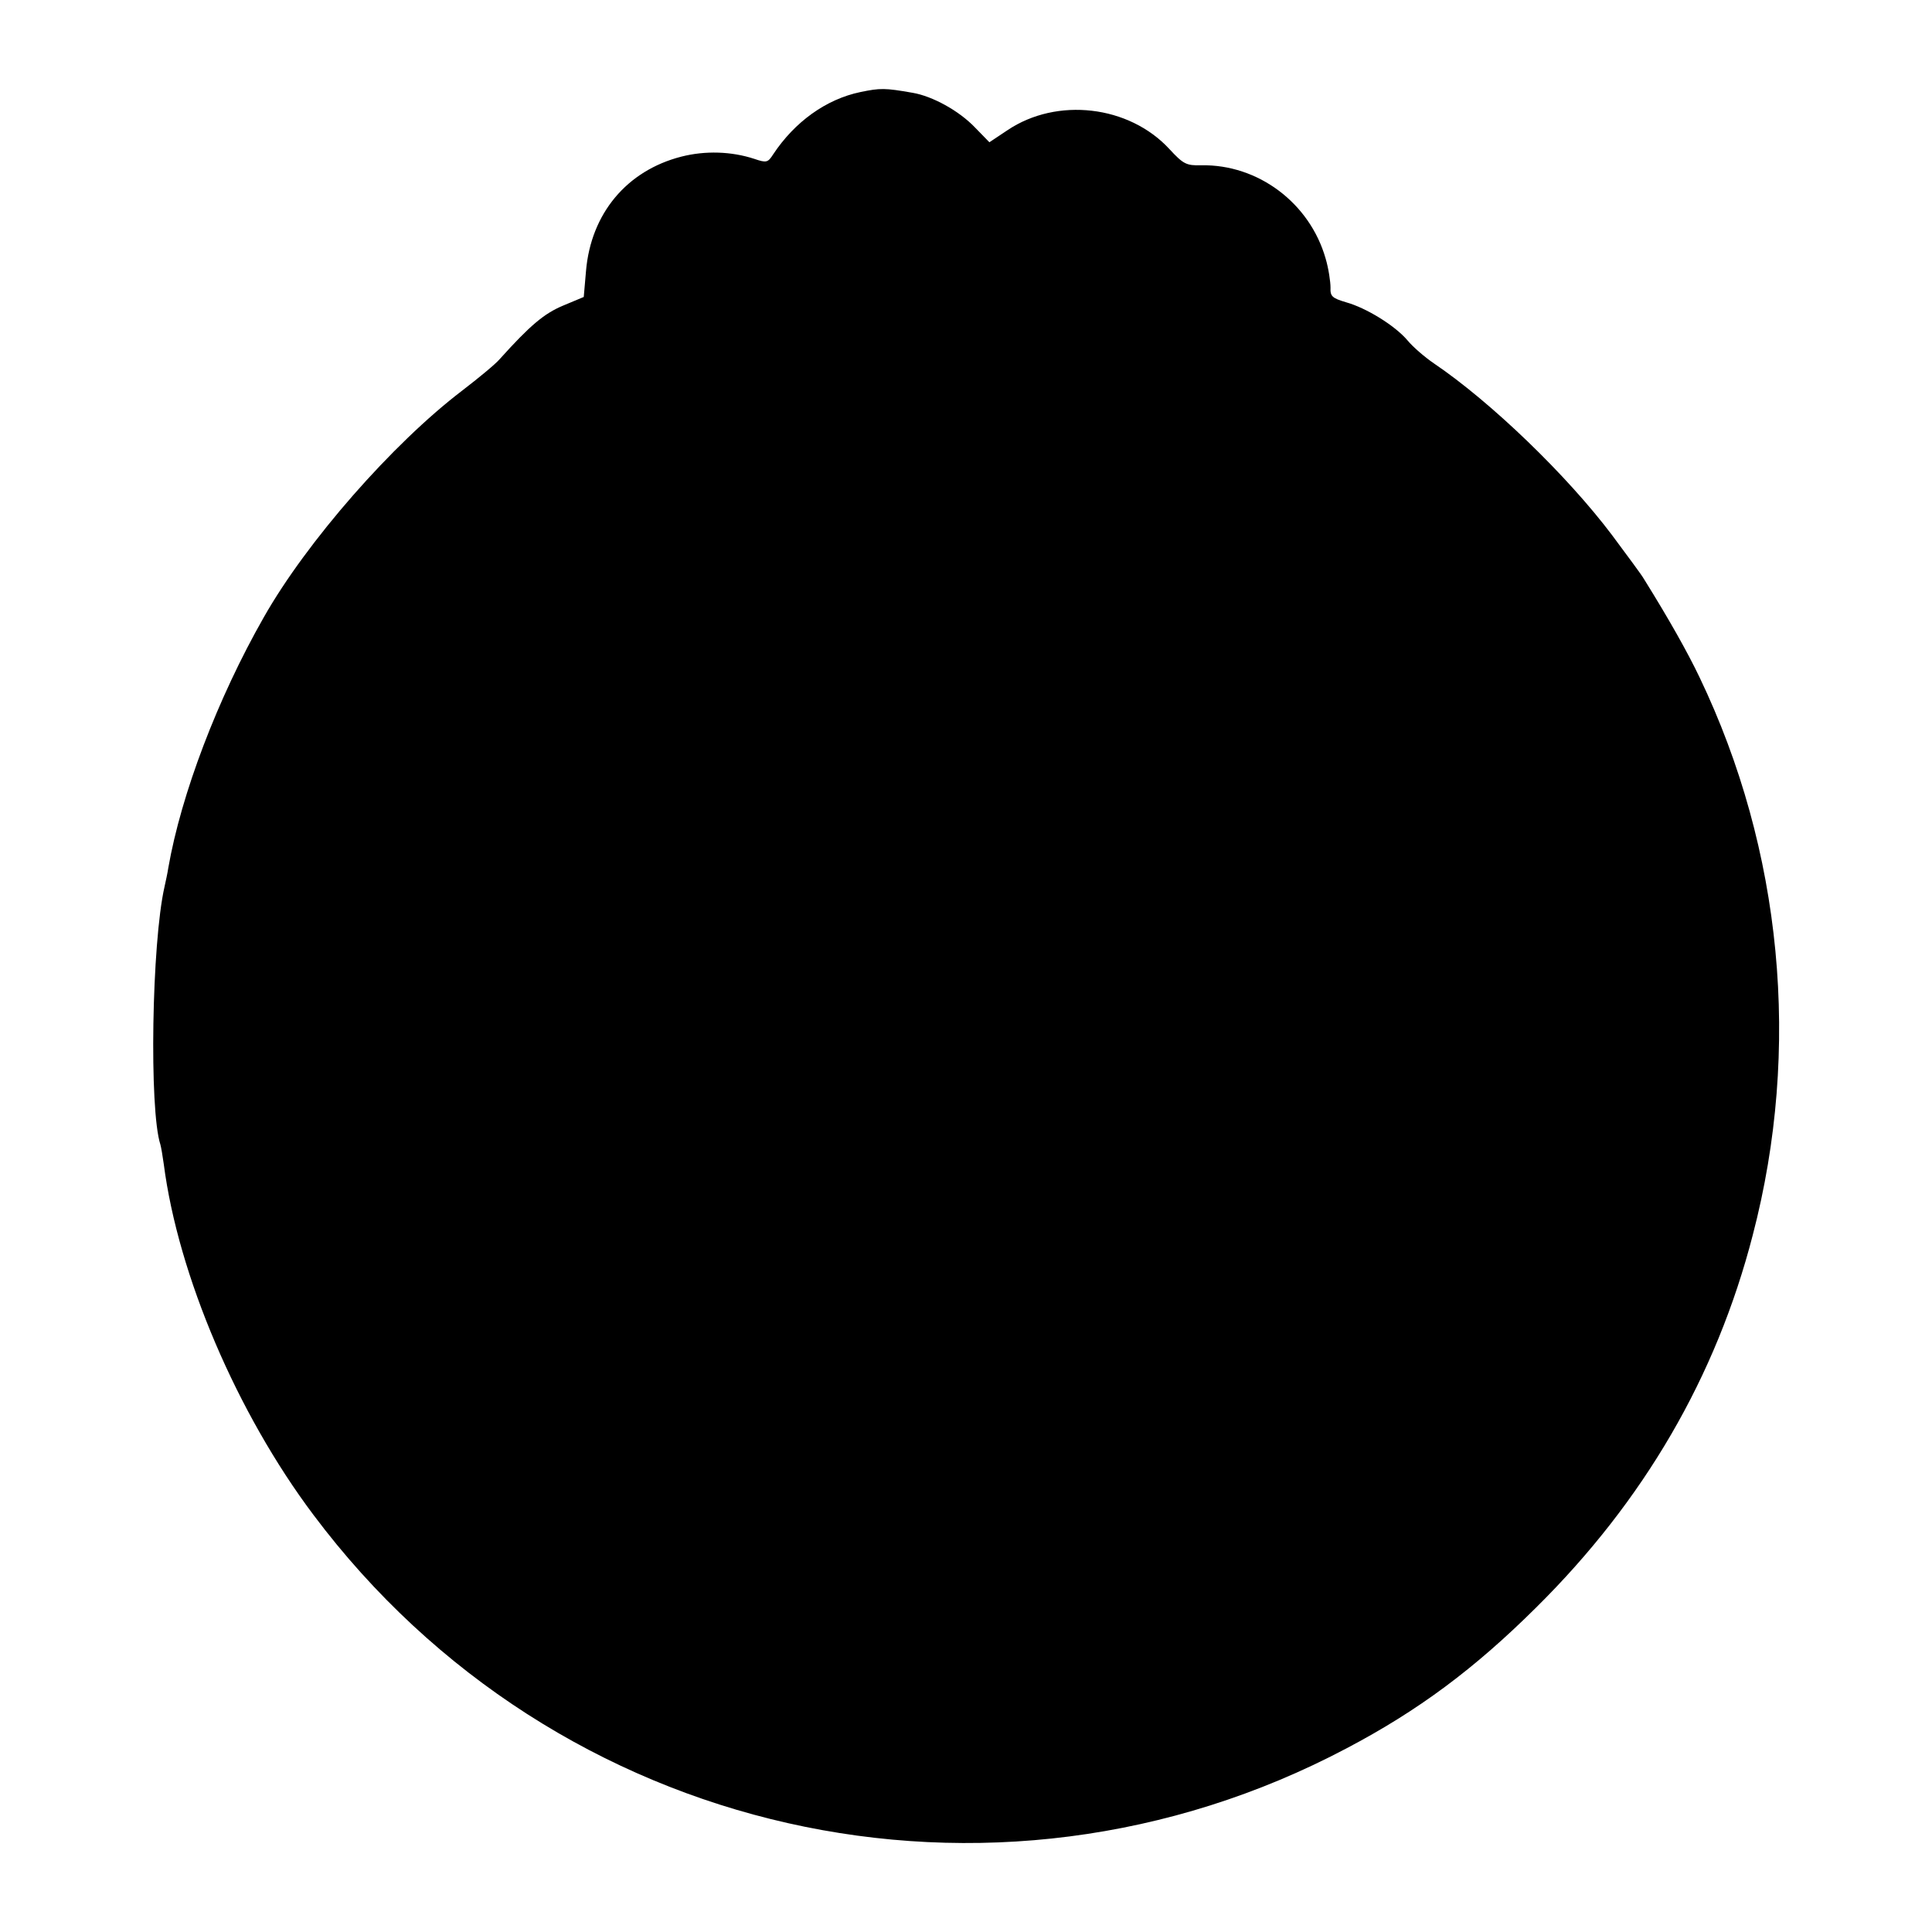
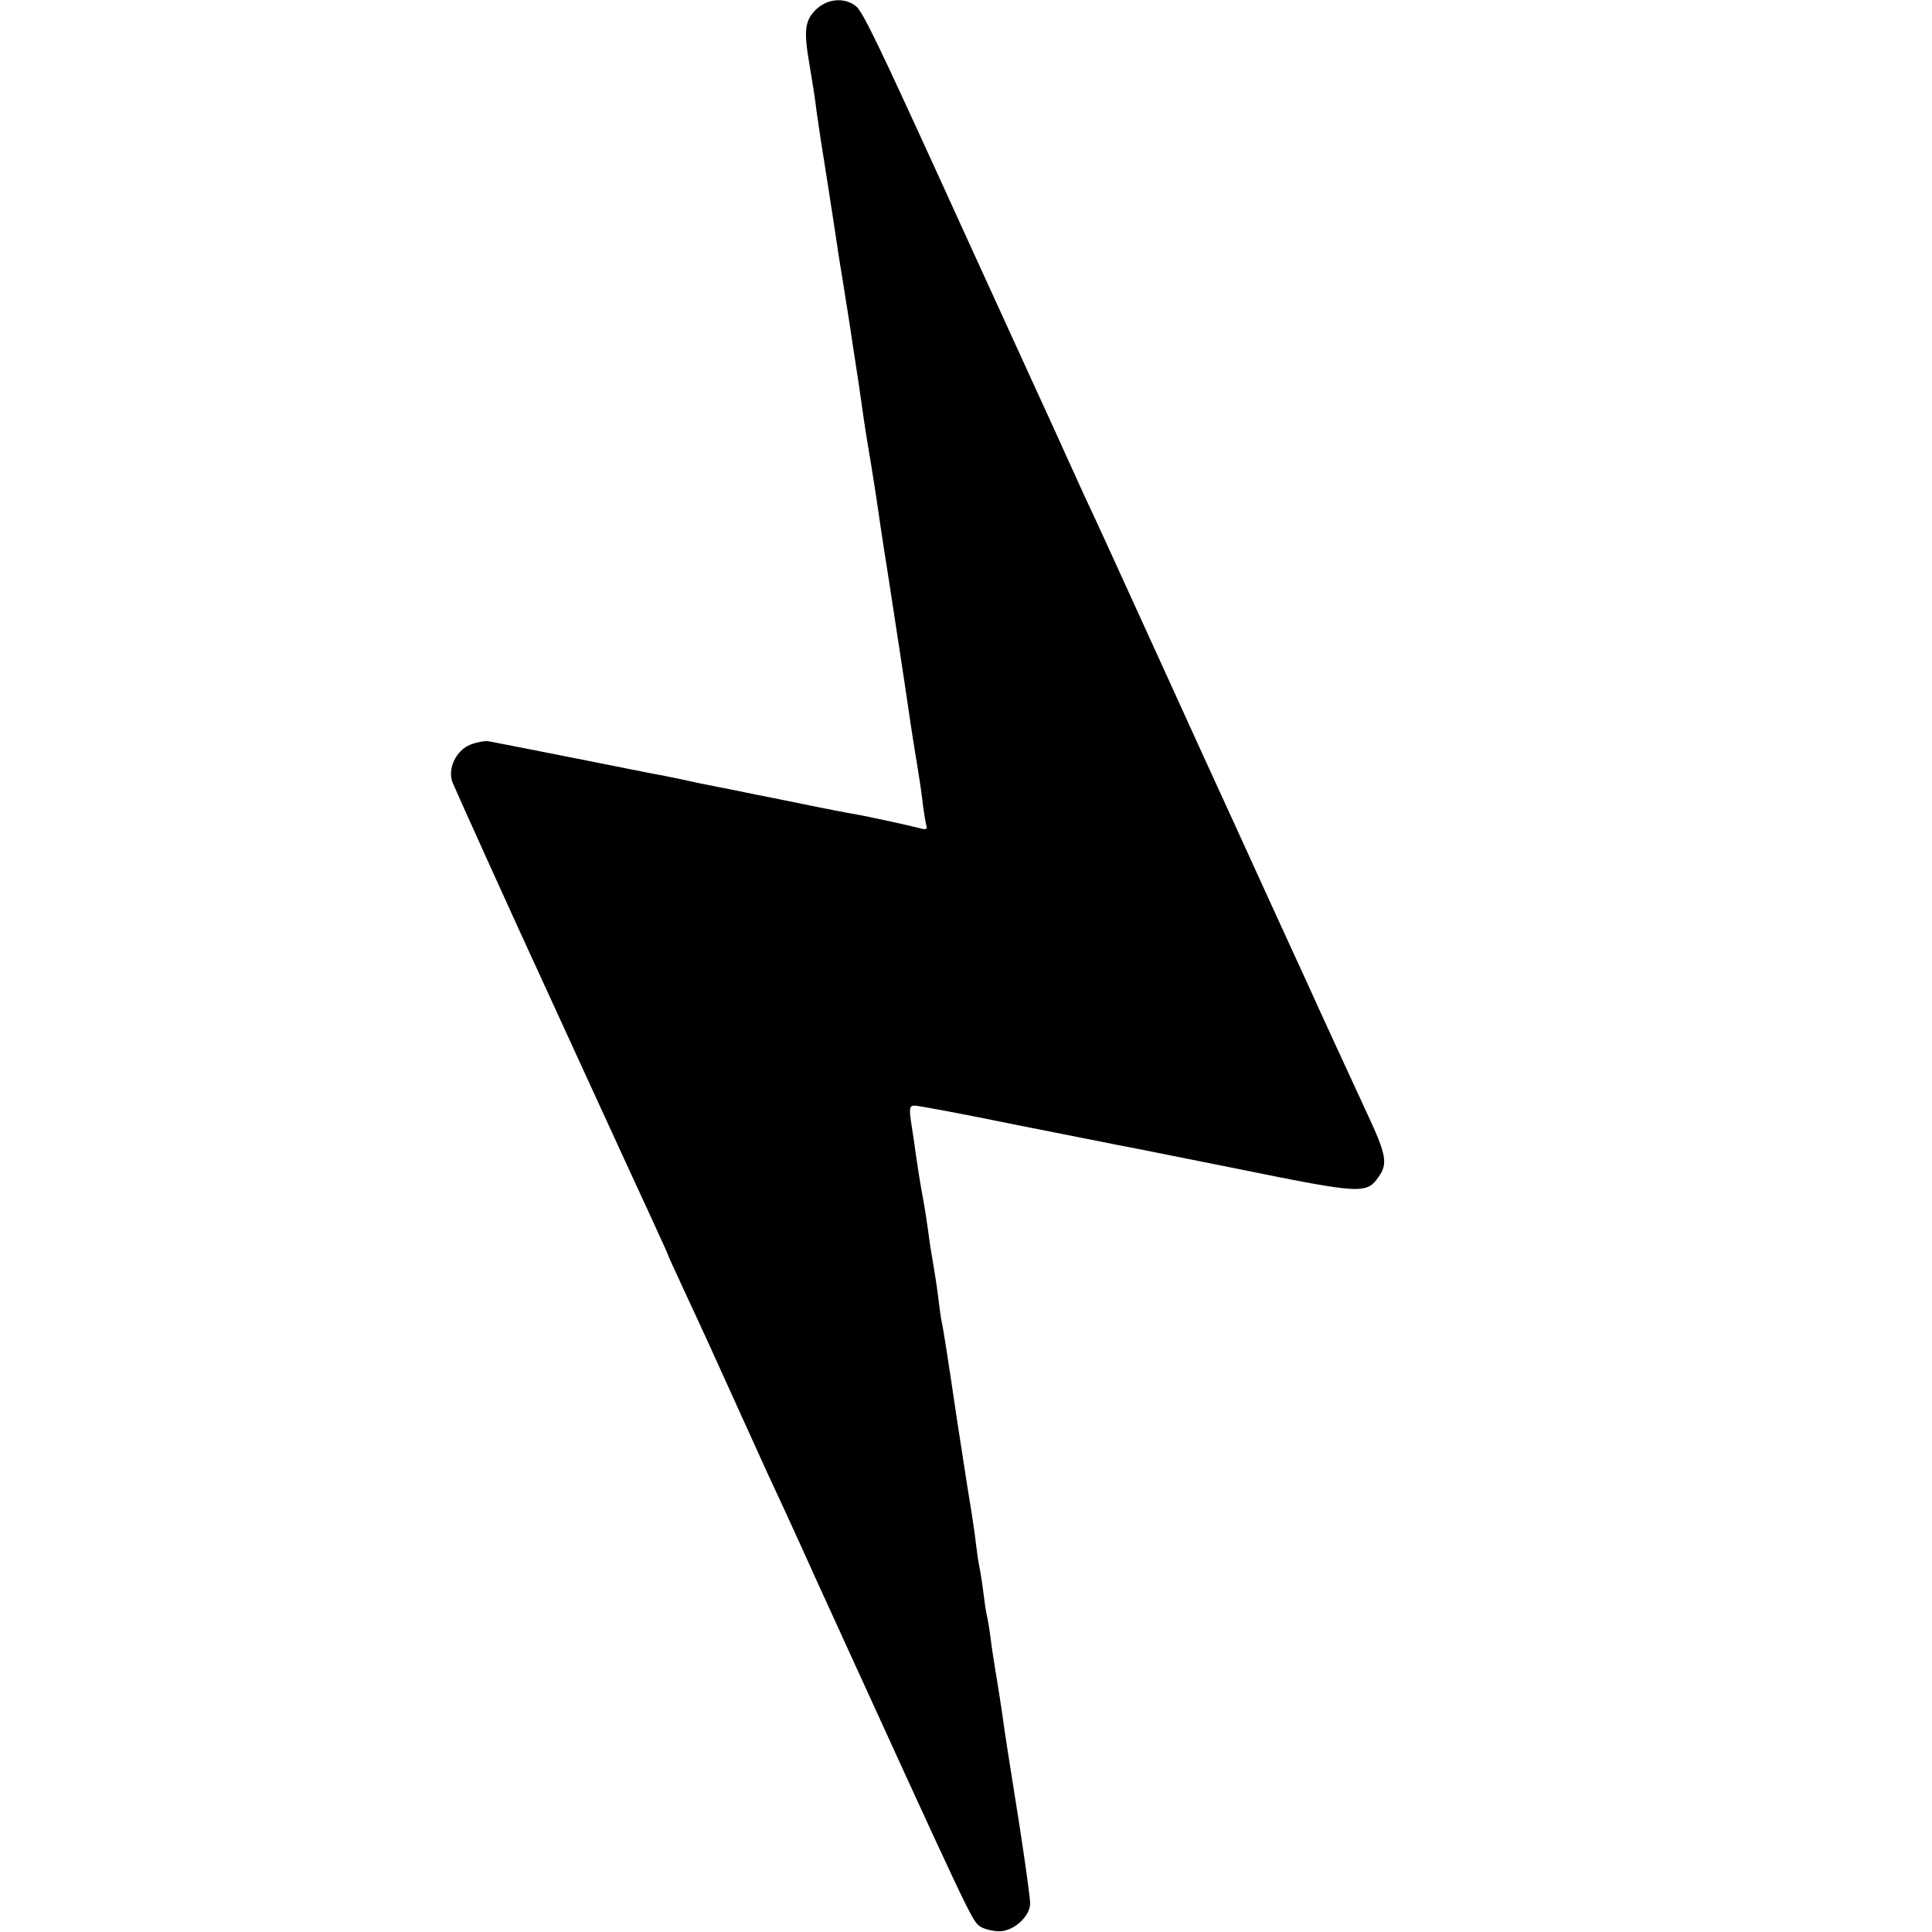
<svg xmlns="http://www.w3.org/2000/svg" version="1.0" width="512pt" height="512pt" viewBox="0 0 512 512" preserveAspectRatio="xMidYMid meet">
  <g transform="translate(0,512) scale(0.1,-0.1)" fill="#000000" stroke="none">
-     <path d="M2280 4876 c-91 -19 -174 -79 -231 -165 -14 -22 -18 -23 -50 -12 -61 20 -130 22 -193 6 -145 -37 -240 -151 -253 -303 l-6 -69 -55 -23 c-50 -21 -87 -52 -168 -142 -11 -13 -56 -50 -99 -83 -185 -141 -412 -400 -526 -601 -122 -214 -219 -469 -253 -664 -2 -14 -7 -36 -10 -50 -34 -149 -41 -591 -11 -683 2 -7 6 -30 9 -52 38 -294 194 -660 397 -930 641 -855 1797 -1116 2738 -618 190 100 339 211 502 373 285 282 477 611 574 987 129 494 78 1021 -141 1478 -32 67 -81 154 -147 260 -6 11 -45 63 -85 117 -119 158 -320 352 -472 455 -25 17 -56 44 -70 61 -33 39 -109 86 -163 101 -37 11 -42 16 -41 39 0 15 -5 50 -13 77 -42 147 -179 250 -330 247 -39 -1 -47 3 -84 43 -107 116 -298 138 -429 50 l-48 -32 -38 39 c-43 45 -113 83 -165 92 -74 13 -86 13 -139 2z" />
+     <path d="M2166 5098 c-33 -30 -37 -57 -21 -148 7 -41 16 -97 19 -125 4 -27 9 -61 11 -75 2 -14 11 -68 19 -120 8 -52 20 -129 26 -170 6 -41 14 -86 16 -100 2 -14 9 -56 15 -95 6 -38 14 -95 19 -125 5 -30 13 -89 19 -130 6 -41 16 -100 21 -130 5 -30 11 -71 14 -90 11 -77 28 -186 32 -210 3 -21 42 -271 59 -390 3 -19 10 -64 16 -100 6 -36 13 -83 15 -105 3 -22 7 -46 9 -53 3 -9 -1 -11 -13 -8 -17 5 -134 31 -185 40 -15 2 -62 12 -104 20 -43 9 -89 18 -103 21 -14 3 -47 9 -75 15 -27 6 -61 12 -75 15 -14 3 -36 7 -50 10 -14 3 -36 8 -50 11 -14 3 -36 7 -50 10 -14 2 -116 23 -228 45 -112 22 -212 42 -224 44 -11 3 -35 -2 -53 -9 -37 -16 -59 -63 -46 -99 8 -20 168 -374 248 -547 19 -41 79 -172 133 -290 54 -118 119 -259 144 -313 25 -55 46 -100 46 -102 0 -2 20 -45 44 -97 24 -51 53 -115 66 -143 36 -79 120 -264 152 -335 17 -36 78 -168 135 -295 410 -898 408 -894 430 -910 8 -6 29 -12 47 -13 39 -3 86 38 86 74 0 13 -13 108 -29 211 -30 190 -36 225 -46 298 -3 22 -10 65 -15 95 -5 30 -12 75 -15 100 -3 25 -8 52 -10 60 -2 8 -6 35 -9 60 -3 25 -8 56 -11 70 -3 14 -7 45 -10 70 -3 25 -8 56 -10 70 -6 35 -10 61 -40 255 -22 150 -36 239 -40 255 -1 3 -5 32 -9 65 -4 32 -10 68 -12 80 -2 11 -6 35 -9 54 -7 54 -15 105 -20 131 -5 25 -15 89 -20 125 -1 11 -6 41 -10 68 -6 40 -5 47 9 47 9 0 128 -22 264 -50 136 -27 258 -51 272 -54 14 -2 161 -32 327 -65 321 -65 335 -66 367 -19 24 34 20 58 -30 165 -25 54 -65 141 -89 193 -24 52 -57 124 -73 160 -17 36 -66 144 -110 240 -44 96 -91 200 -105 230 -14 30 -87 190 -162 355 -147 322 -166 365 -213 465 -16 36 -39 85 -50 110 -23 52 -44 96 -194 425 -60 132 -119 260 -130 285 -167 366 -211 458 -229 473 -29 24 -73 21 -103 -5z" />
  </g>
</svg>
